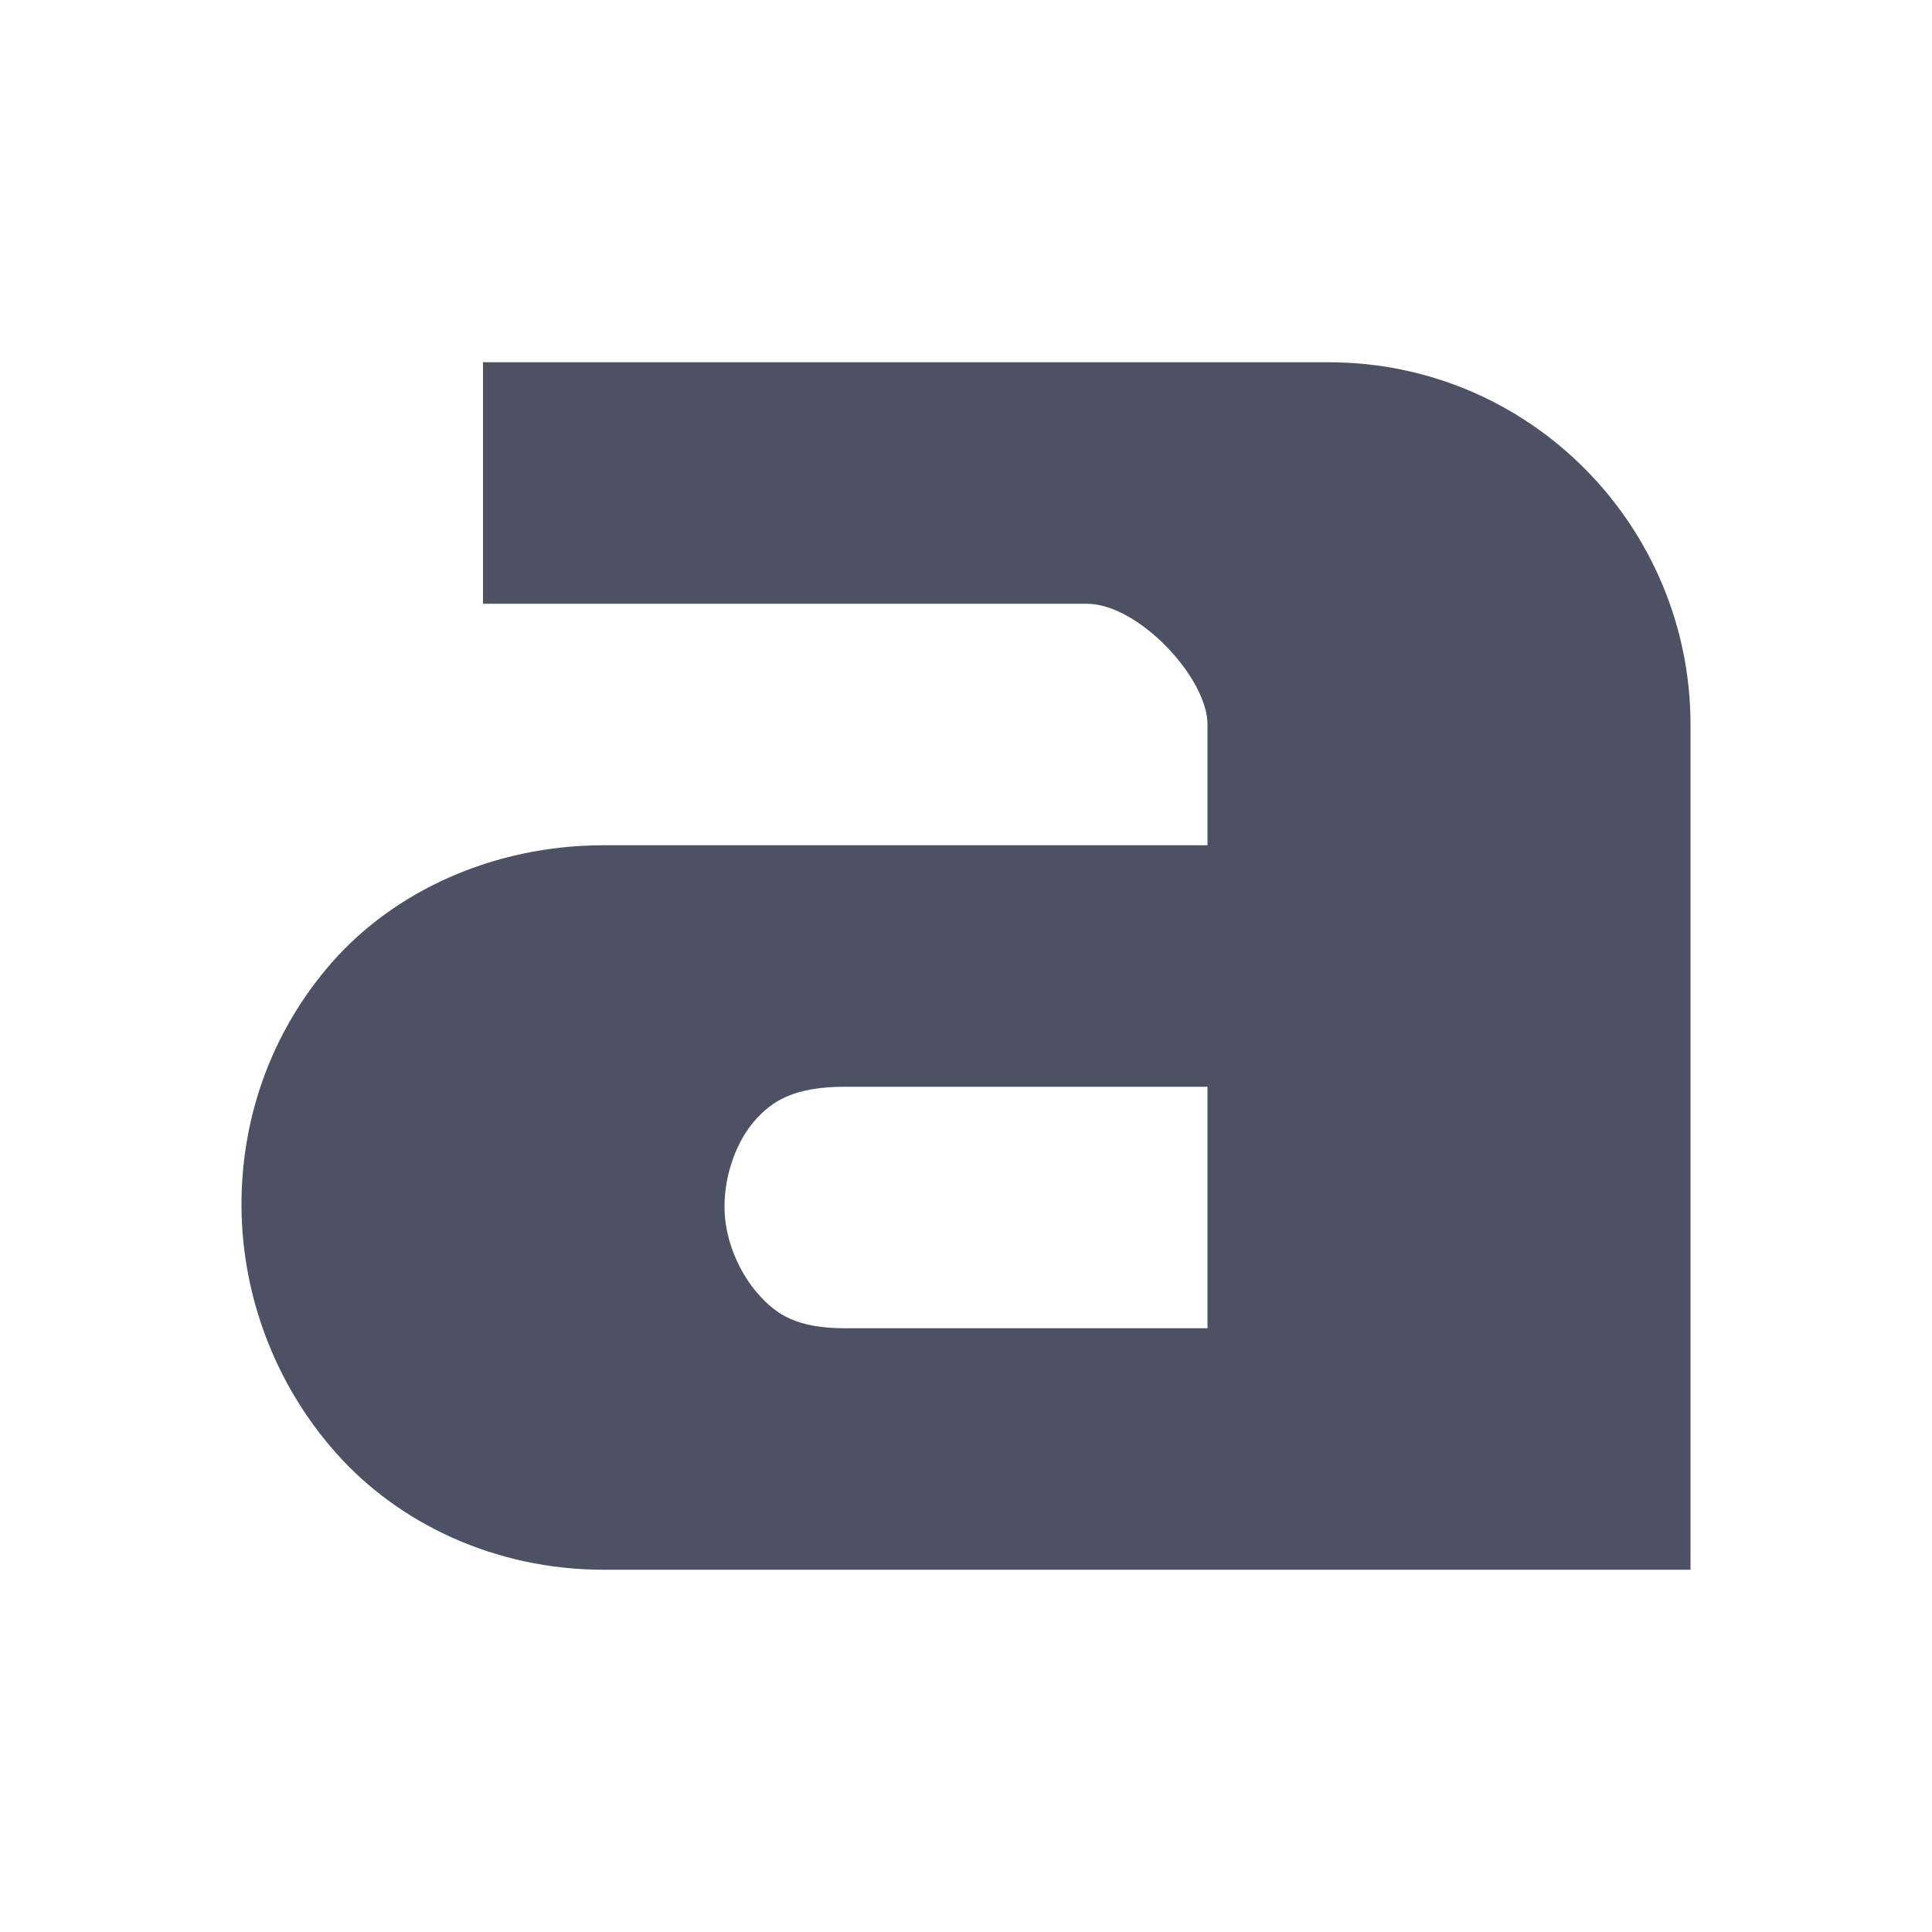
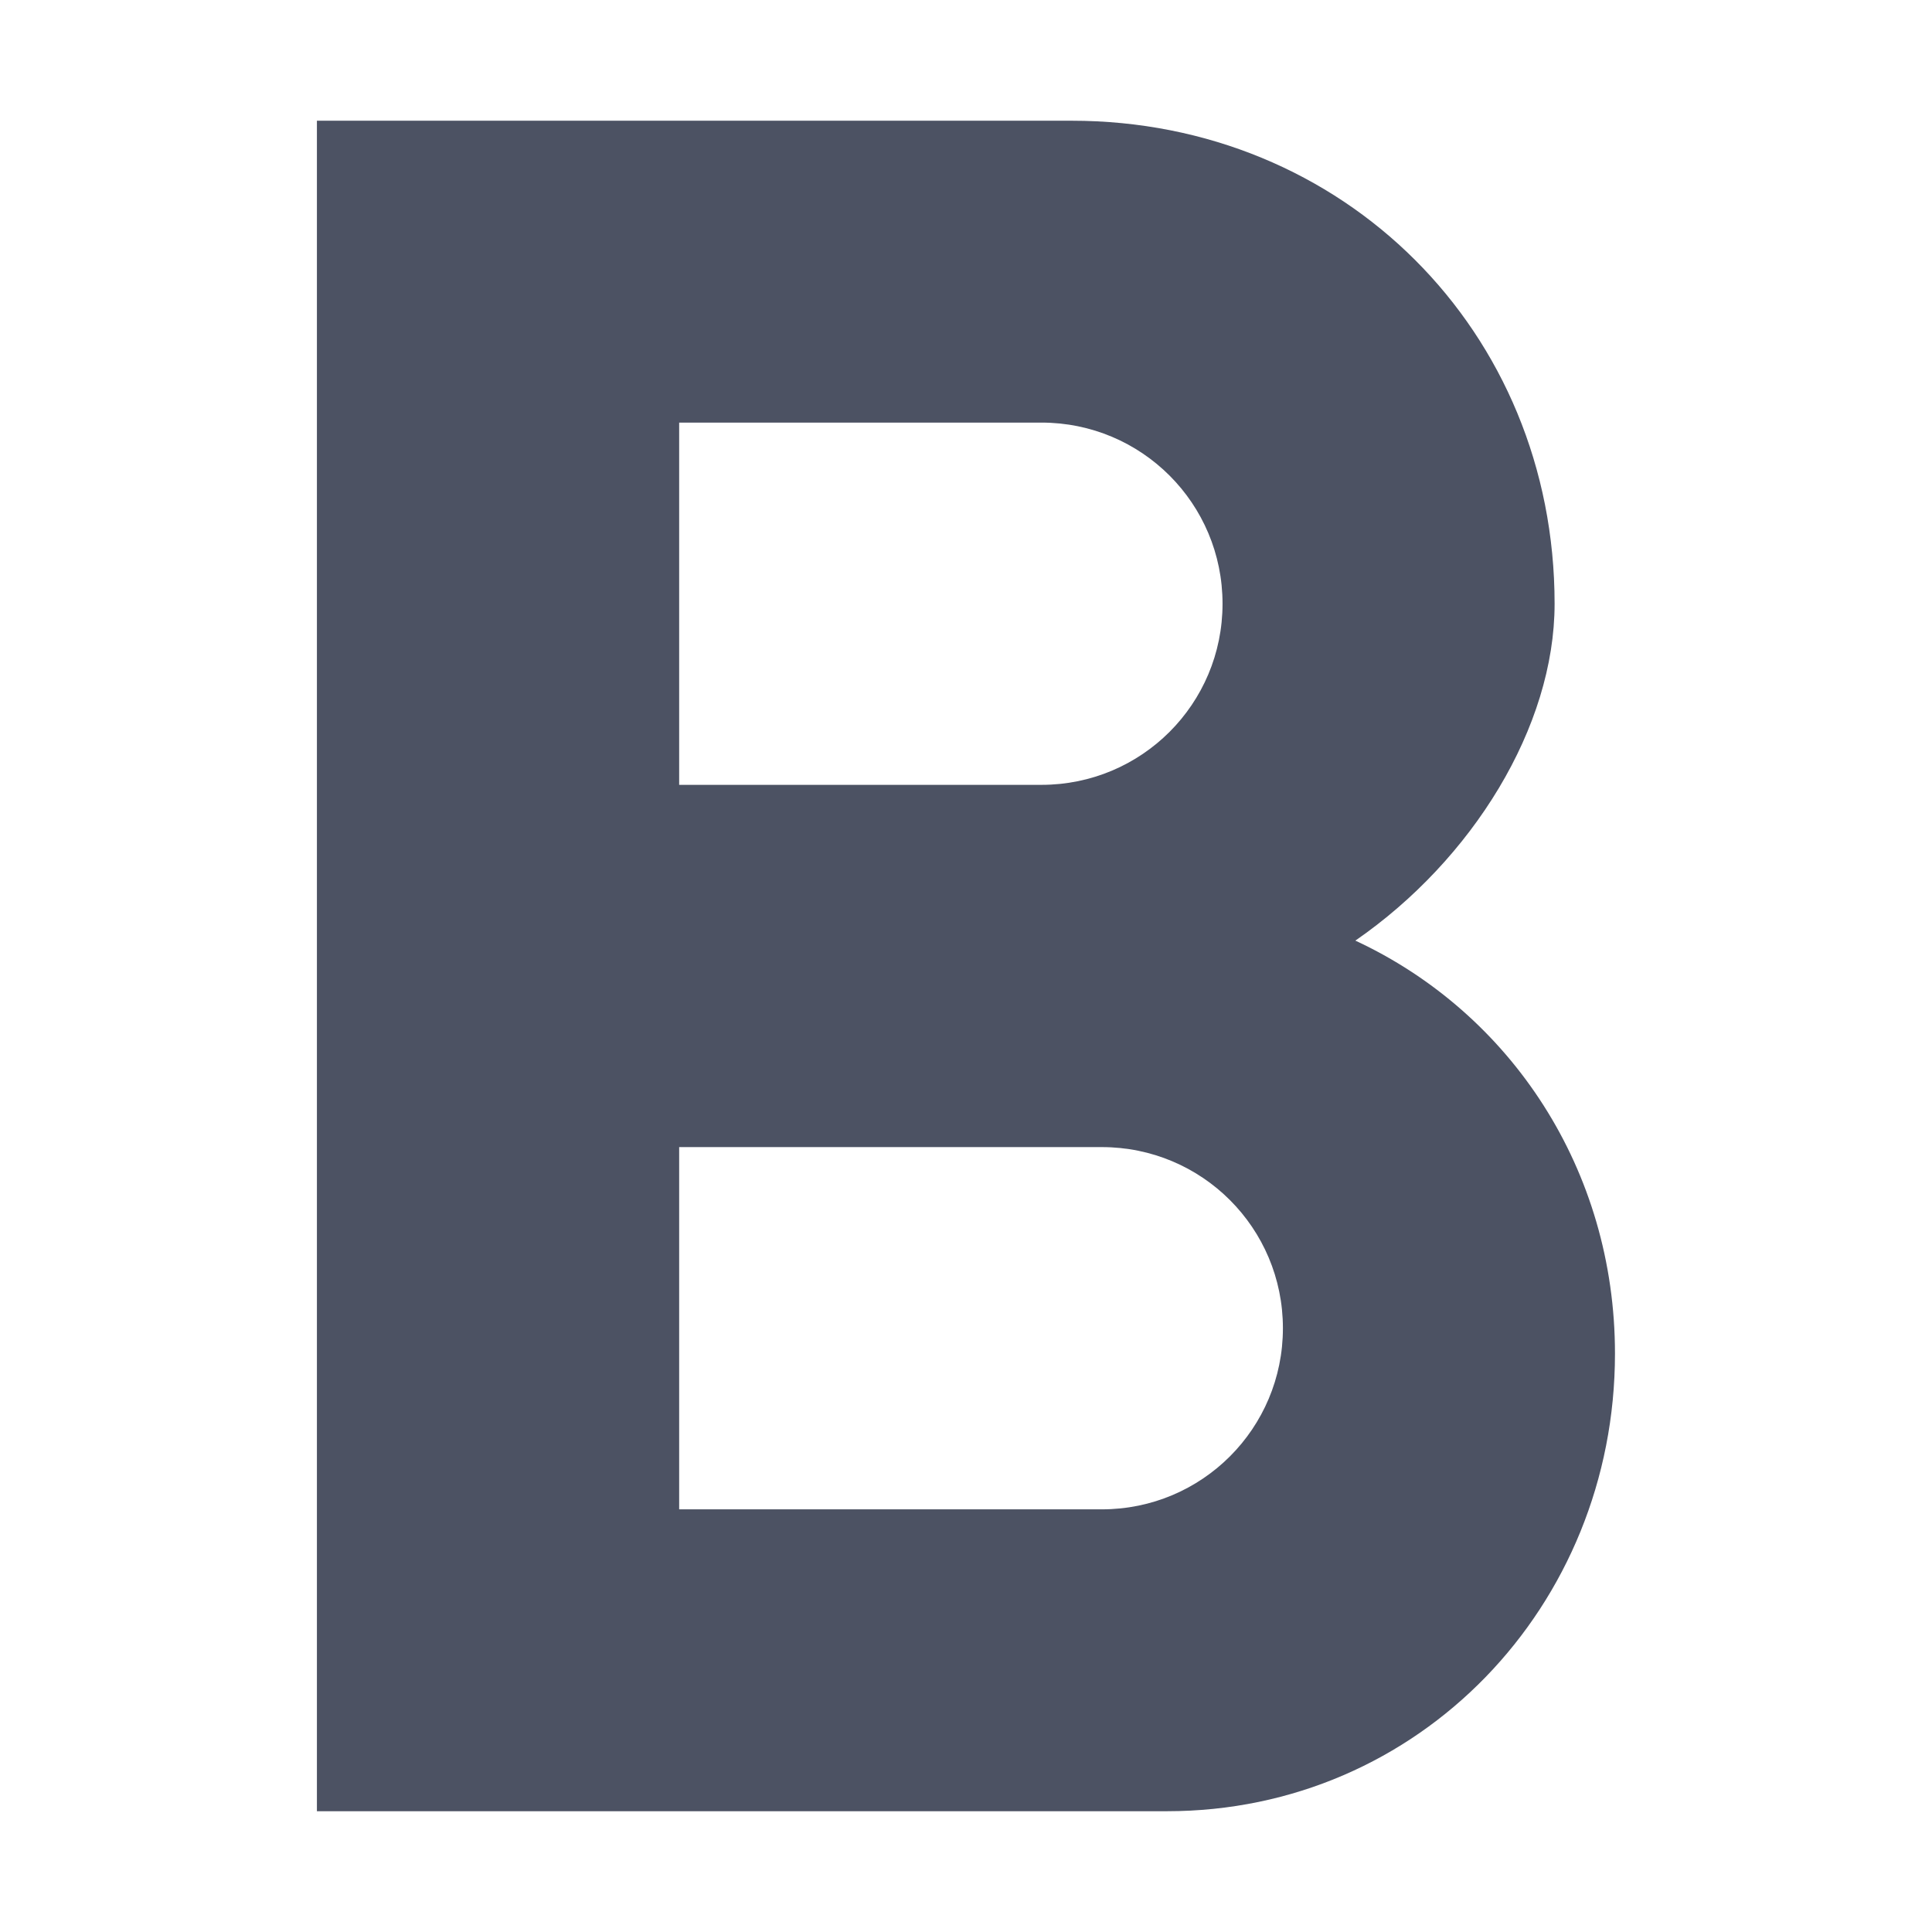
- <svg xmlns="http://www.w3.org/2000/svg" width="16" height="16">
-   <path d="m 269,-12.003 v 2 h 1 4 c 0.428,0 1,0.614 1,1 v 1 h -3 -2 c -0.919,0 -1.736,0.384 -2.25,0.969 -0.514,0.585 -0.756,1.311 -0.75,2.031 0.006,0.721 0.269,1.453 0.781,2.031 0.512,0.579 1.31,0.969 2.219,0.969 h 7 1 0.156 0.844 v -1 -1 -5 c 0,-1.634 -1.32,-3 -3,-3 h -2 -4 z m 3,6 h 3 v 2 h -3 c -0.398,0 -0.567,-0.11 -0.719,-0.281 -0.152,-0.171 -0.279,-0.439 -0.281,-0.719 -0.002,-0.279 0.105,-0.554 0.25,-0.719 0.145,-0.165 0.328,-0.281 0.75,-0.281 z" style="line-height:normal;-inkscape-font-specification:Sans;text-indent:0;text-align:start;text-decoration-line:none;text-transform:none;marker:none" color="#000" font-weight="400" font-family="Sans" overflow="visible" fill="#4c5263" transform="translate(-265 15.003)" />
+ <svg xmlns="http://www.w3.org/2000/svg" width="16" height="16" version="1.1" id="svg4">
+   <defs id="defs8" />
+   <g id="g837" transform="translate(-23.17448,13.54875)" style="fill:#4c5263;fill-opacity:1">
+     <path d="m 34.399,-5.759 c 0.97,-0.67 1.65,-1.77 1.65,-2.79 0,-2.26 -1.75,-4 -4,-4 h -6.25 v 14 h 7.04 c 2.09,0 3.71,-1.7 3.71,-3.79 0,-1.52 -0.86,-2.82 -2.15,-3.42 z m -5.6,-4.29 h 3 c 0.83,0 1.5,0.67 1.5,1.5 0,0.83 -0.67,1.5 -1.5,1.5 h -3 z m 3.5,9 h -3.5 v -3 h 3.5 c 0.83,0 1.5,0.67 1.5,1.5 0,0.83 -0.67,1.5 -1.5,1.5 z" id="path827" style="fill:#4c5263;fill-opacity:1" />
+   </g>
</svg>
